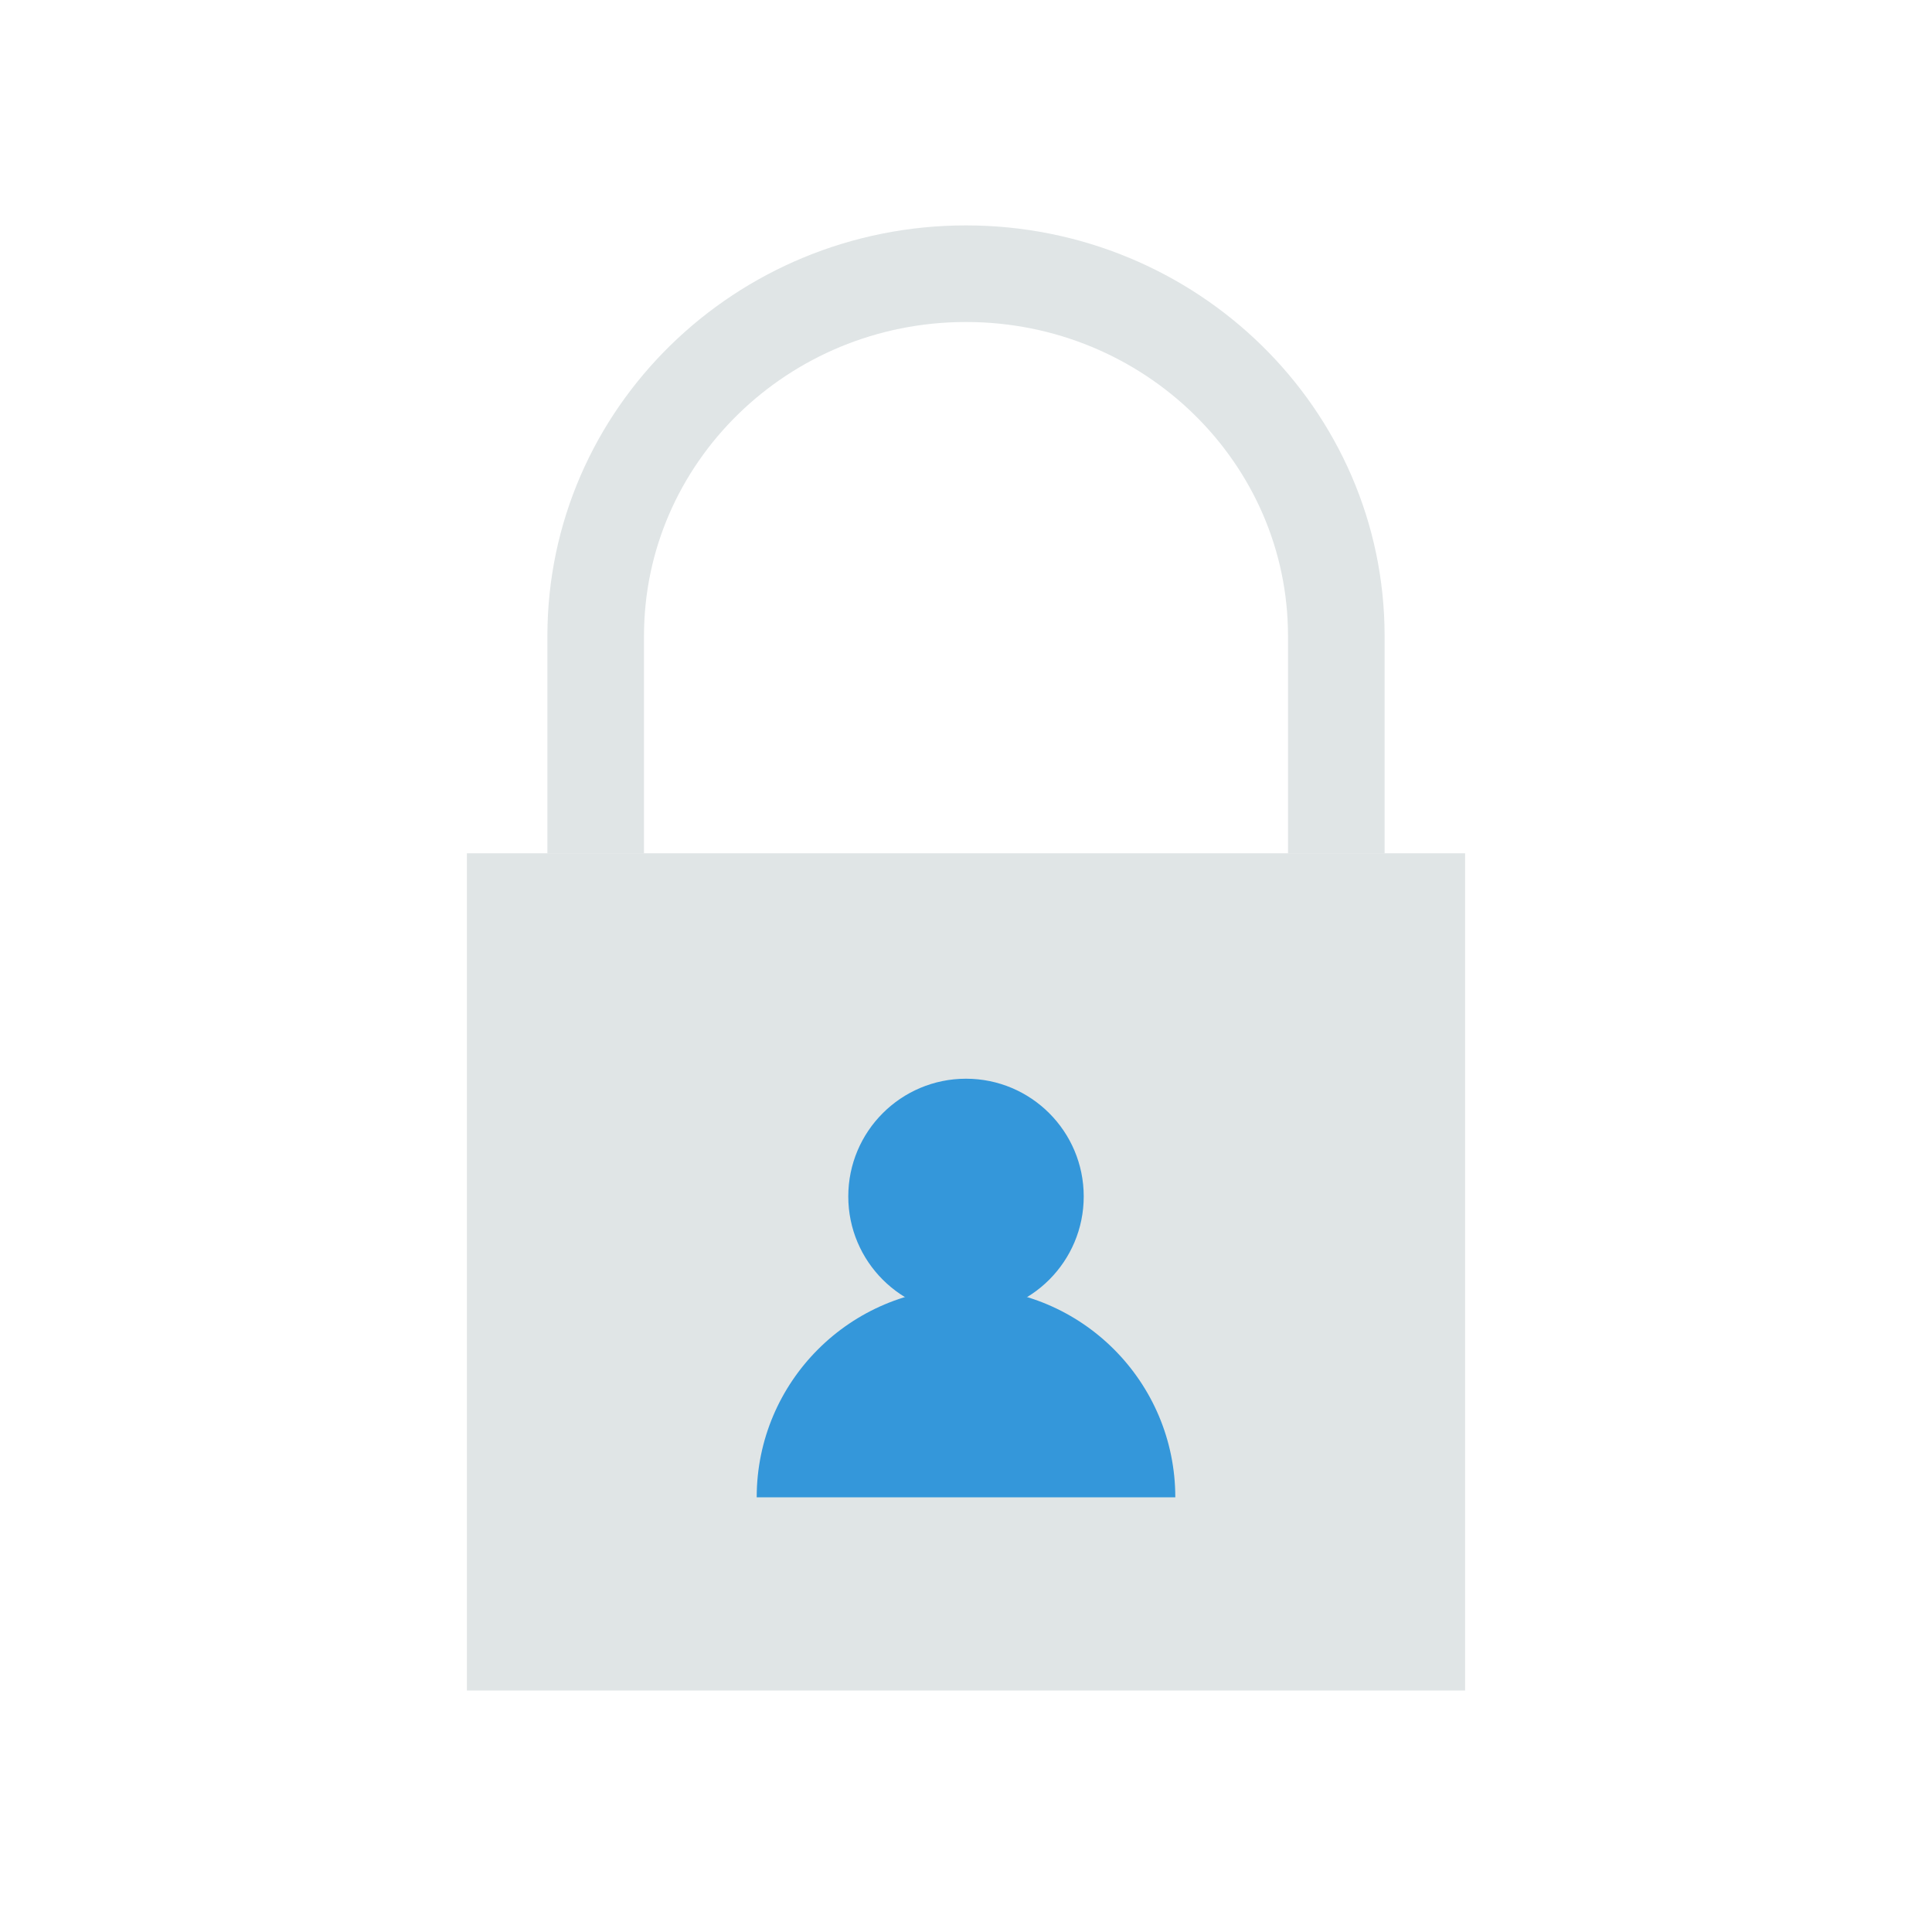
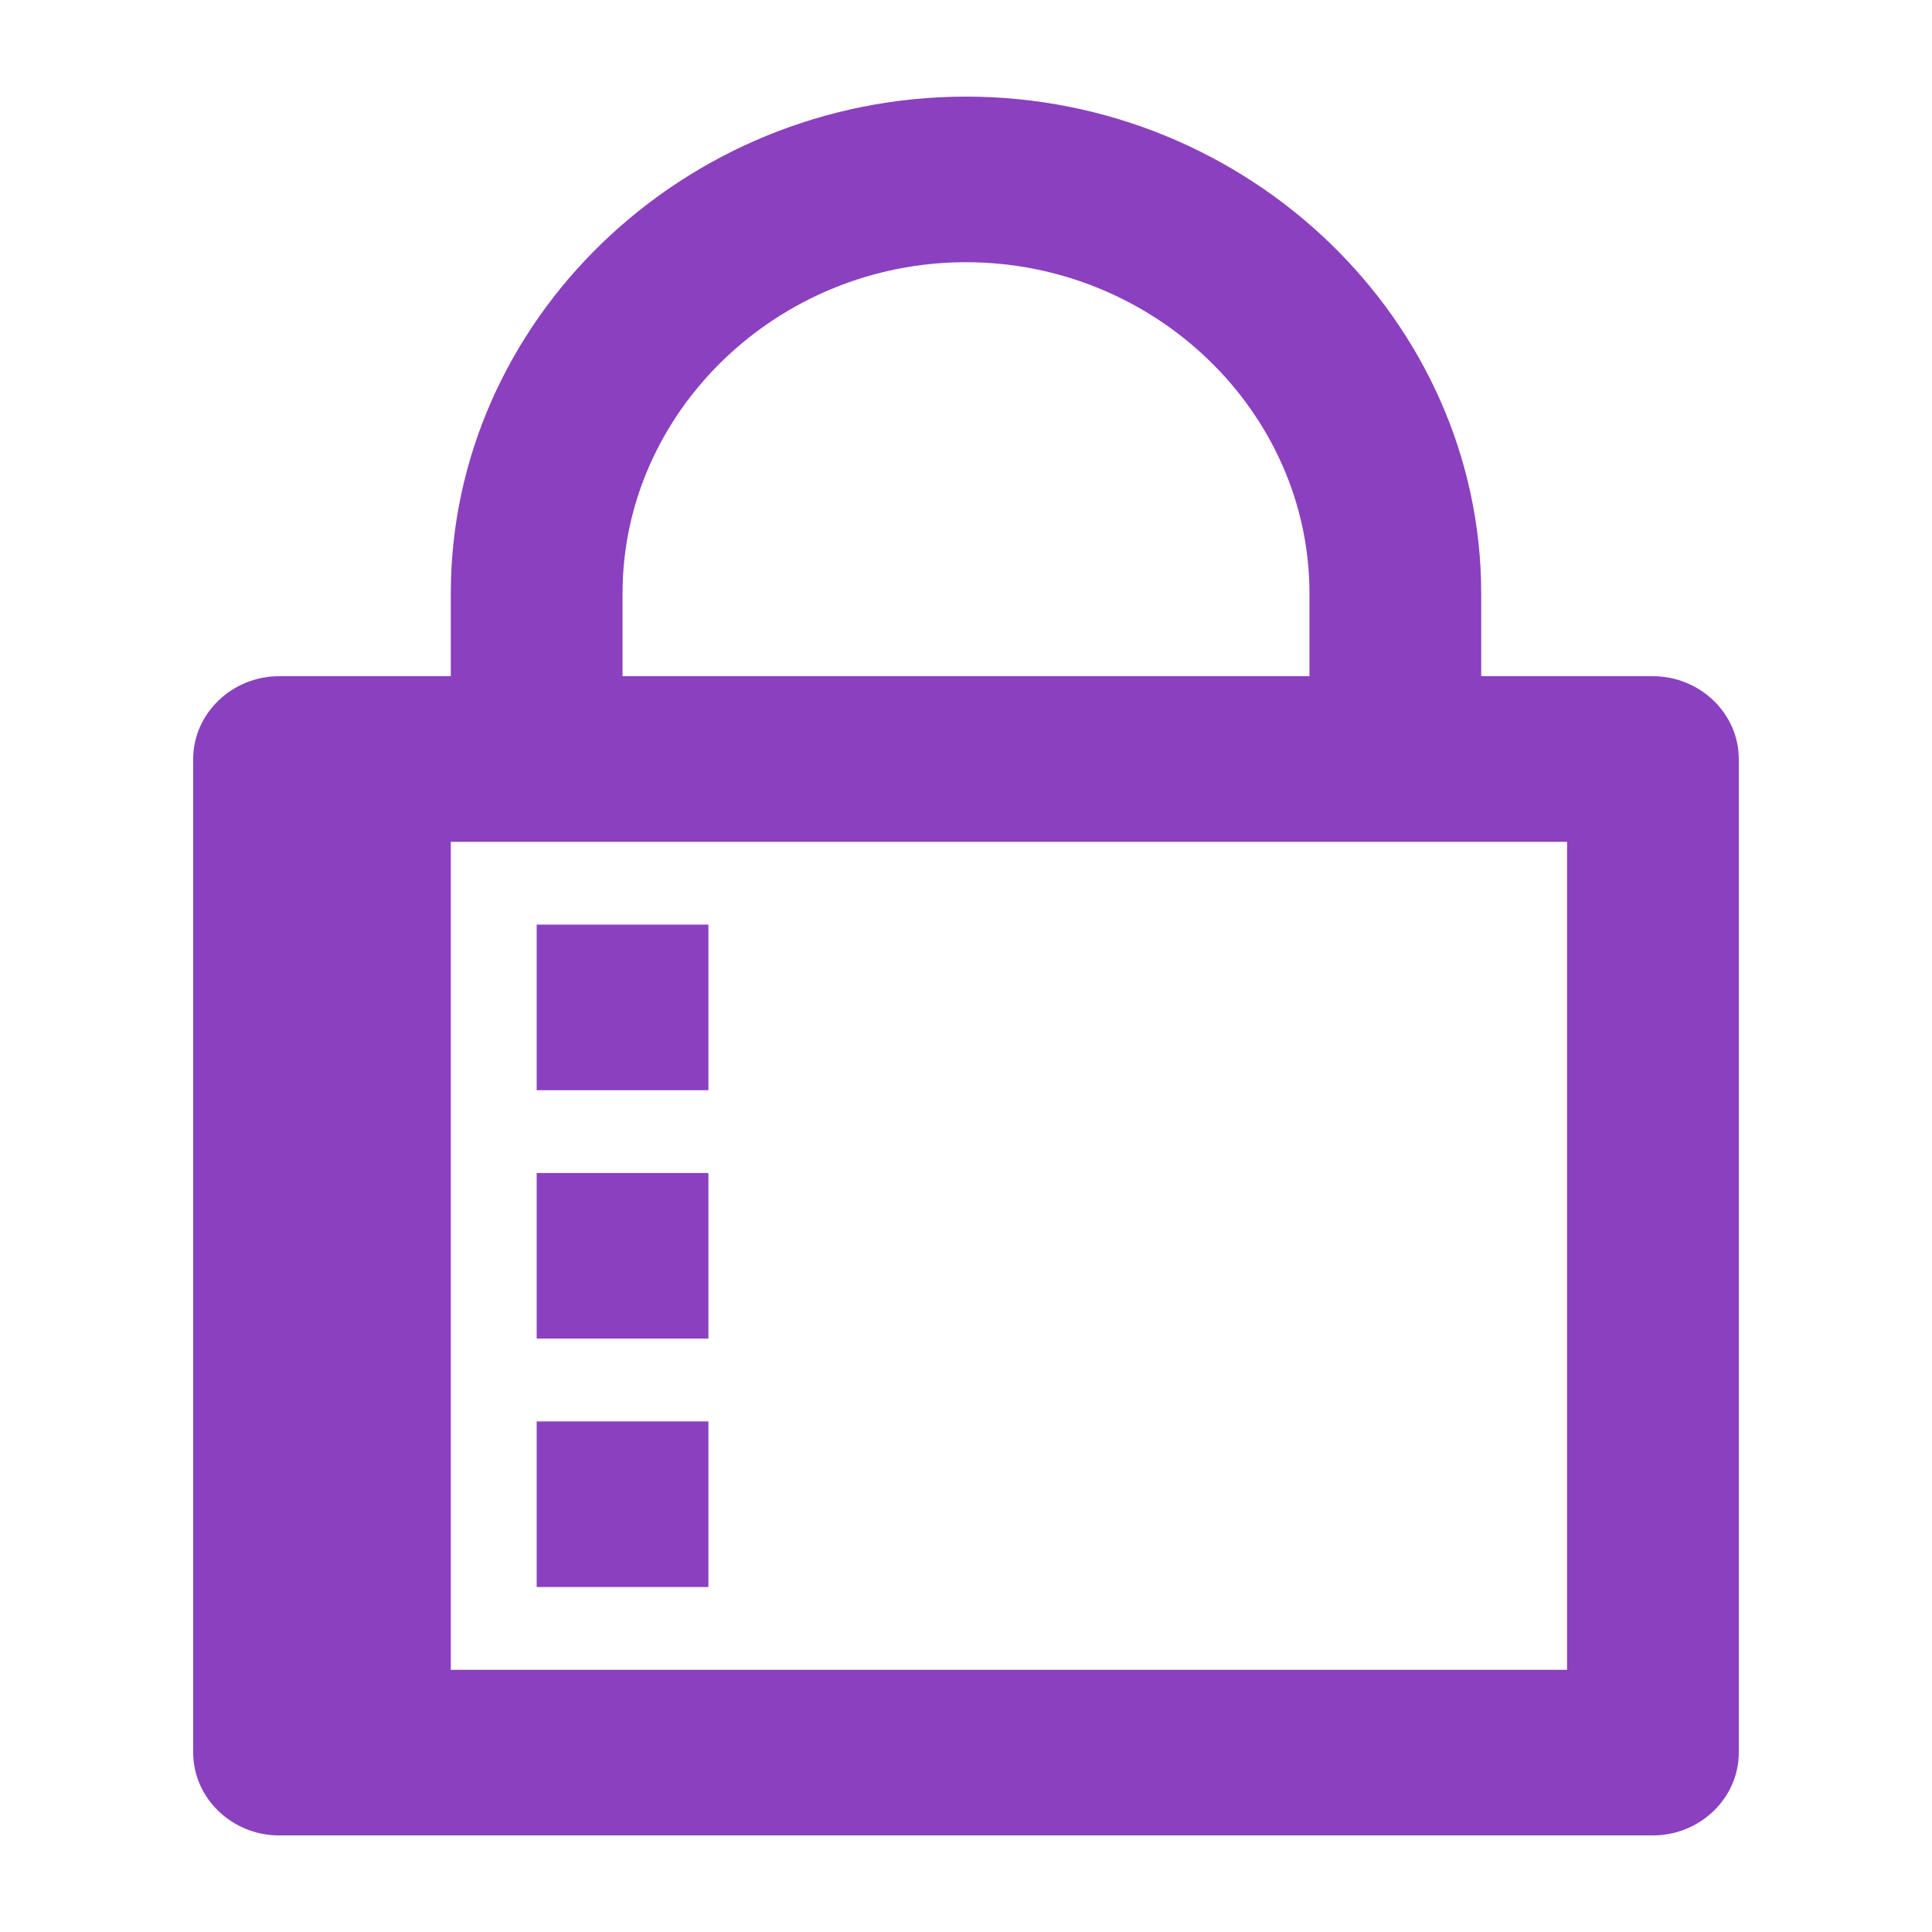
- <svg xmlns="http://www.w3.org/2000/svg" clip-rule="evenodd" fill-rule="evenodd" stroke-linejoin="bevel" stroke-miterlimit="1" viewBox="0 0 120 120">
-   <path d="m29 53h62v52h-62z" fill="#e0e5e6" />
-   <path d="m83 53v-13.5c0-12.418-10.306-22.5-23-22.5s-23 10.082-23 22.5v13.5" fill="none" stroke="#e0e5e6" stroke-width="6" />
-   <path d="m73 93h-26c0-7.175 5.825-13 13-13s13 5.825 13 13z" fill="#3497da" />
-   <circle cx="60" cy="74.313" fill="#3497da" r="7.312" />
+ <svg xmlns="http://www.w3.org/2000/svg" clip-rule="evenodd" fill-rule="evenodd" stroke-linejoin="round" stroke-miterlimit="2" viewBox="0 0 20 20">
+   <path d="m6 10v10h13v-10zm12-2h2c.549 0 1 .451 1 1v12c0 .549-.451 1-1 1h-16c-.549 0-1-.451-1-1v-12c0-.549.451-1 1-1h2v-1c0-3.292 2.708-6 6-6s6 2.708 6 6zm-2 0v-1c0-2.194-1.806-4-4-4s-4 1.806-4 4v1zm-9 3h2v2h-2zm0 3h2v2h-2zm0 3h2v2h-2z" fill="#8b40bf" fill-rule="nonzero" transform="matrix(.888889 0 0 .857143 -.6667 .143)" />
</svg>
